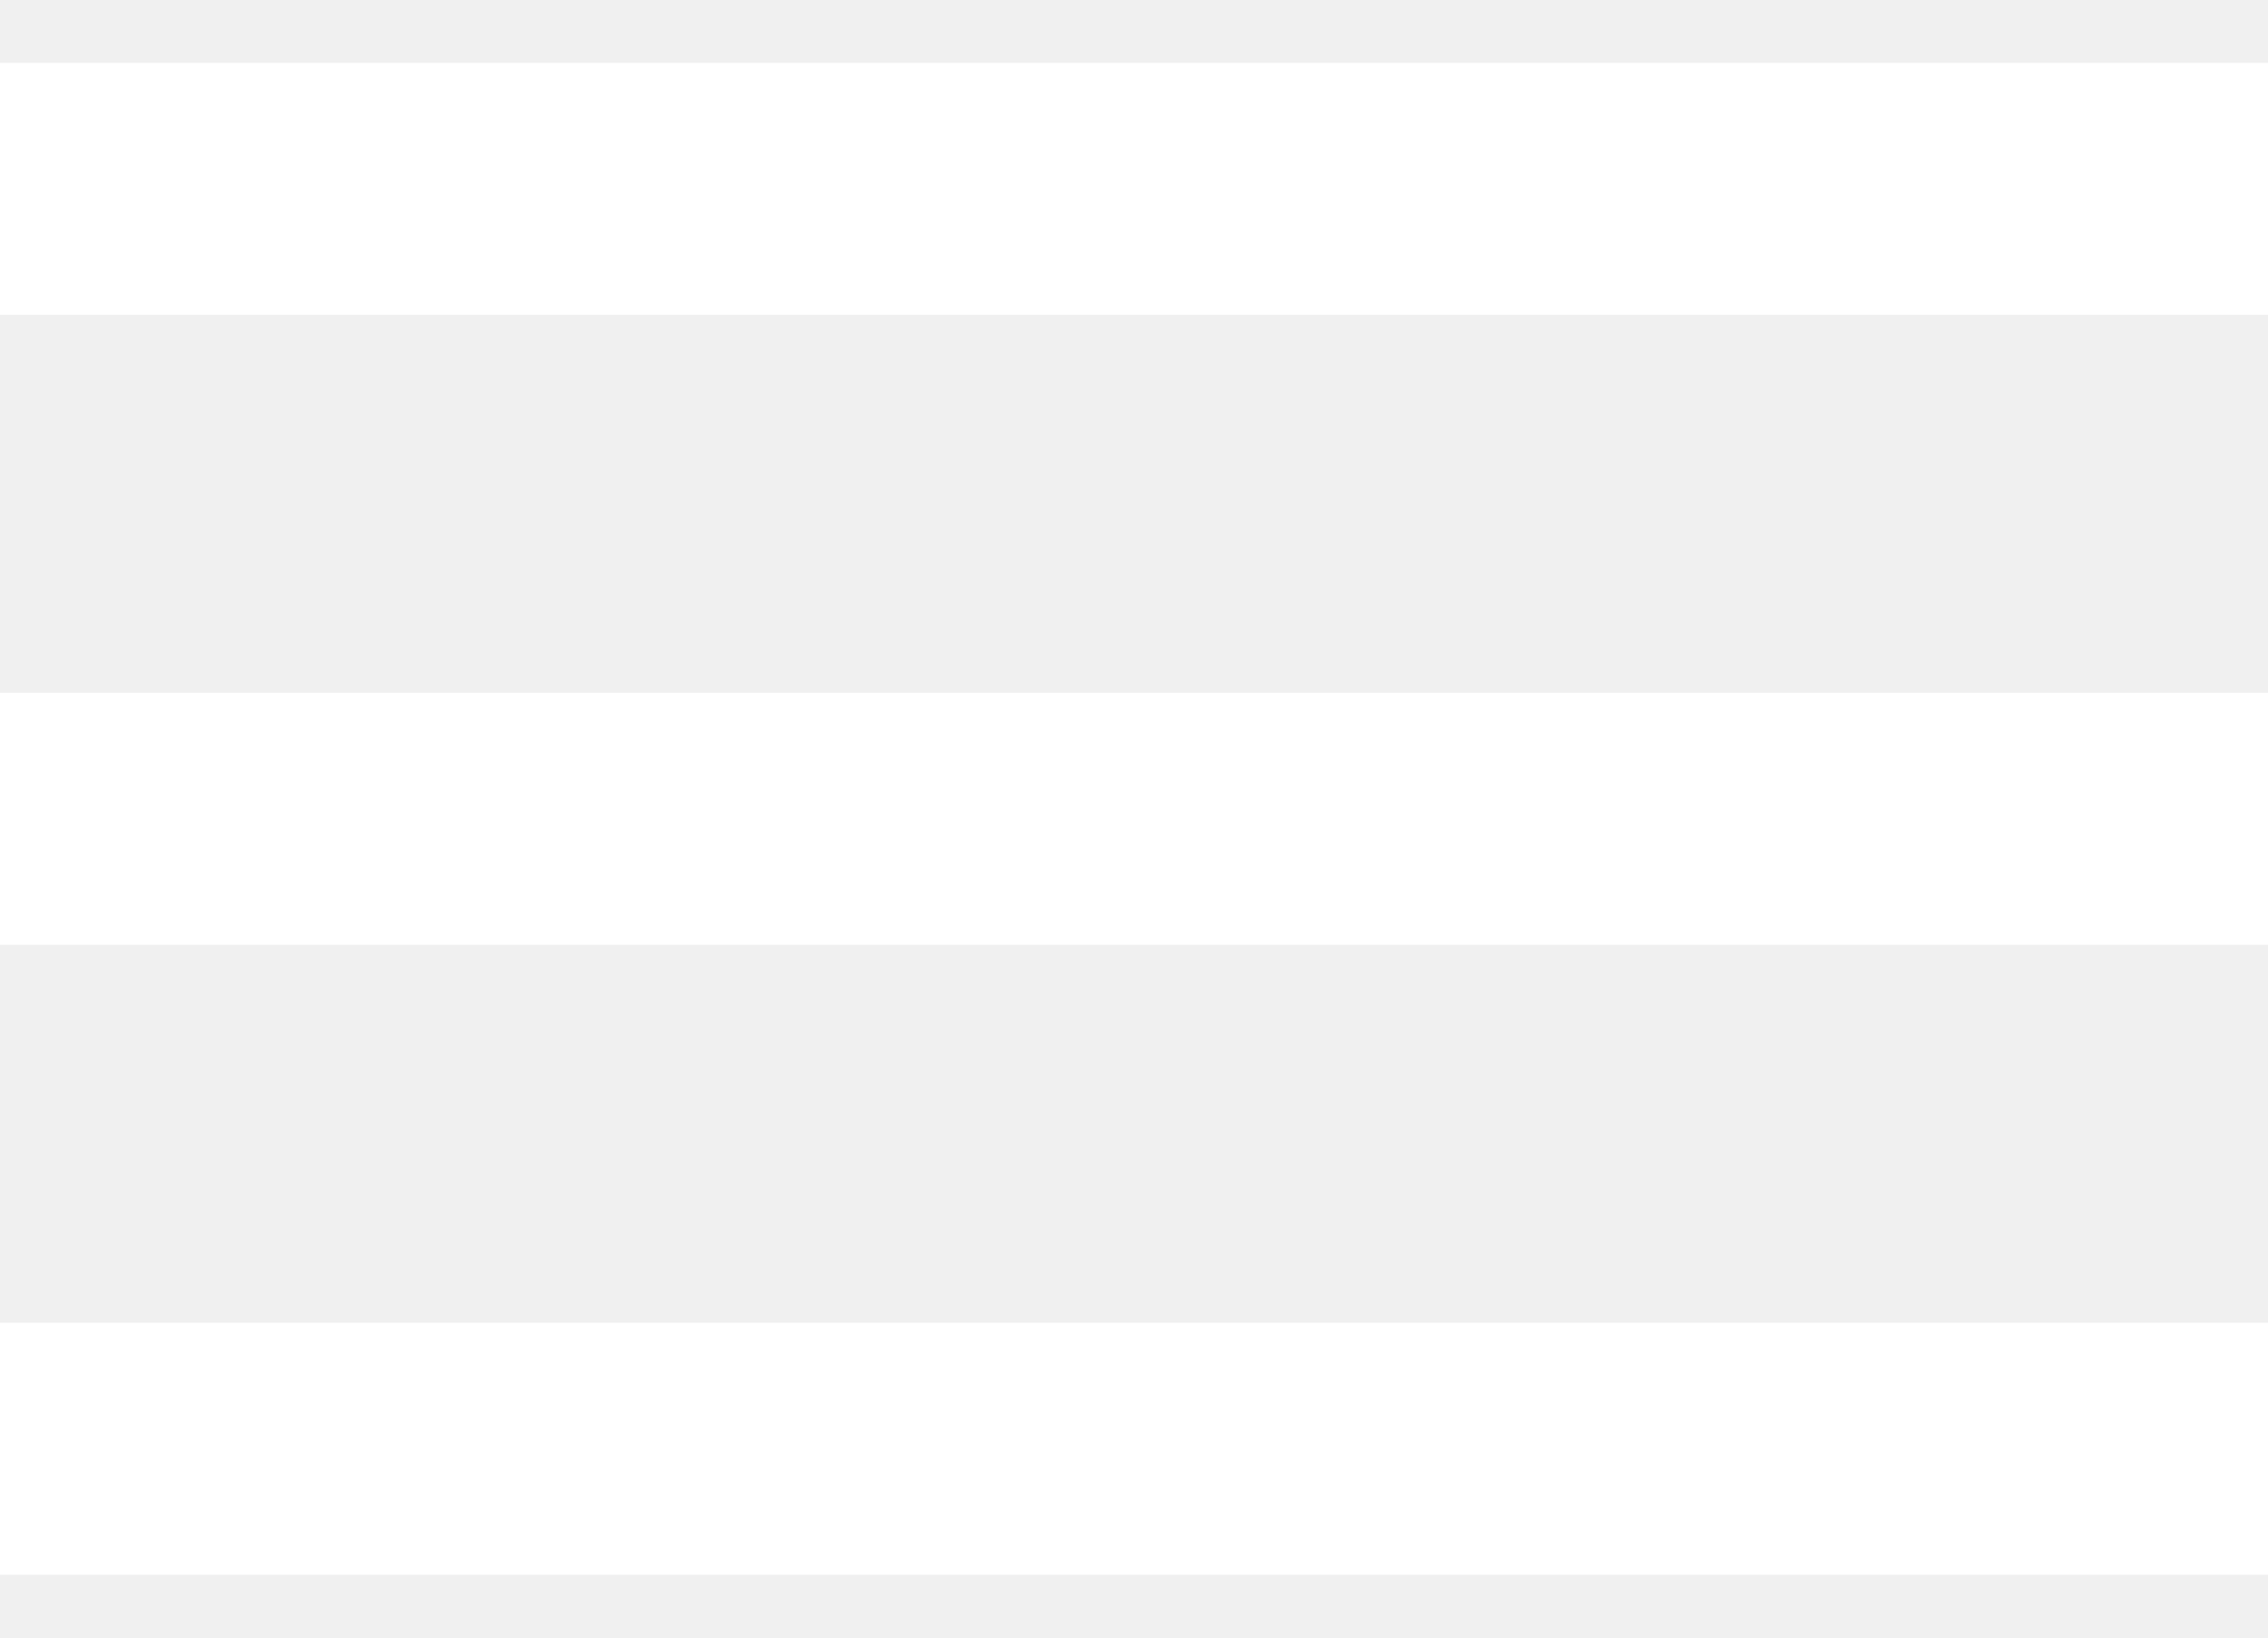
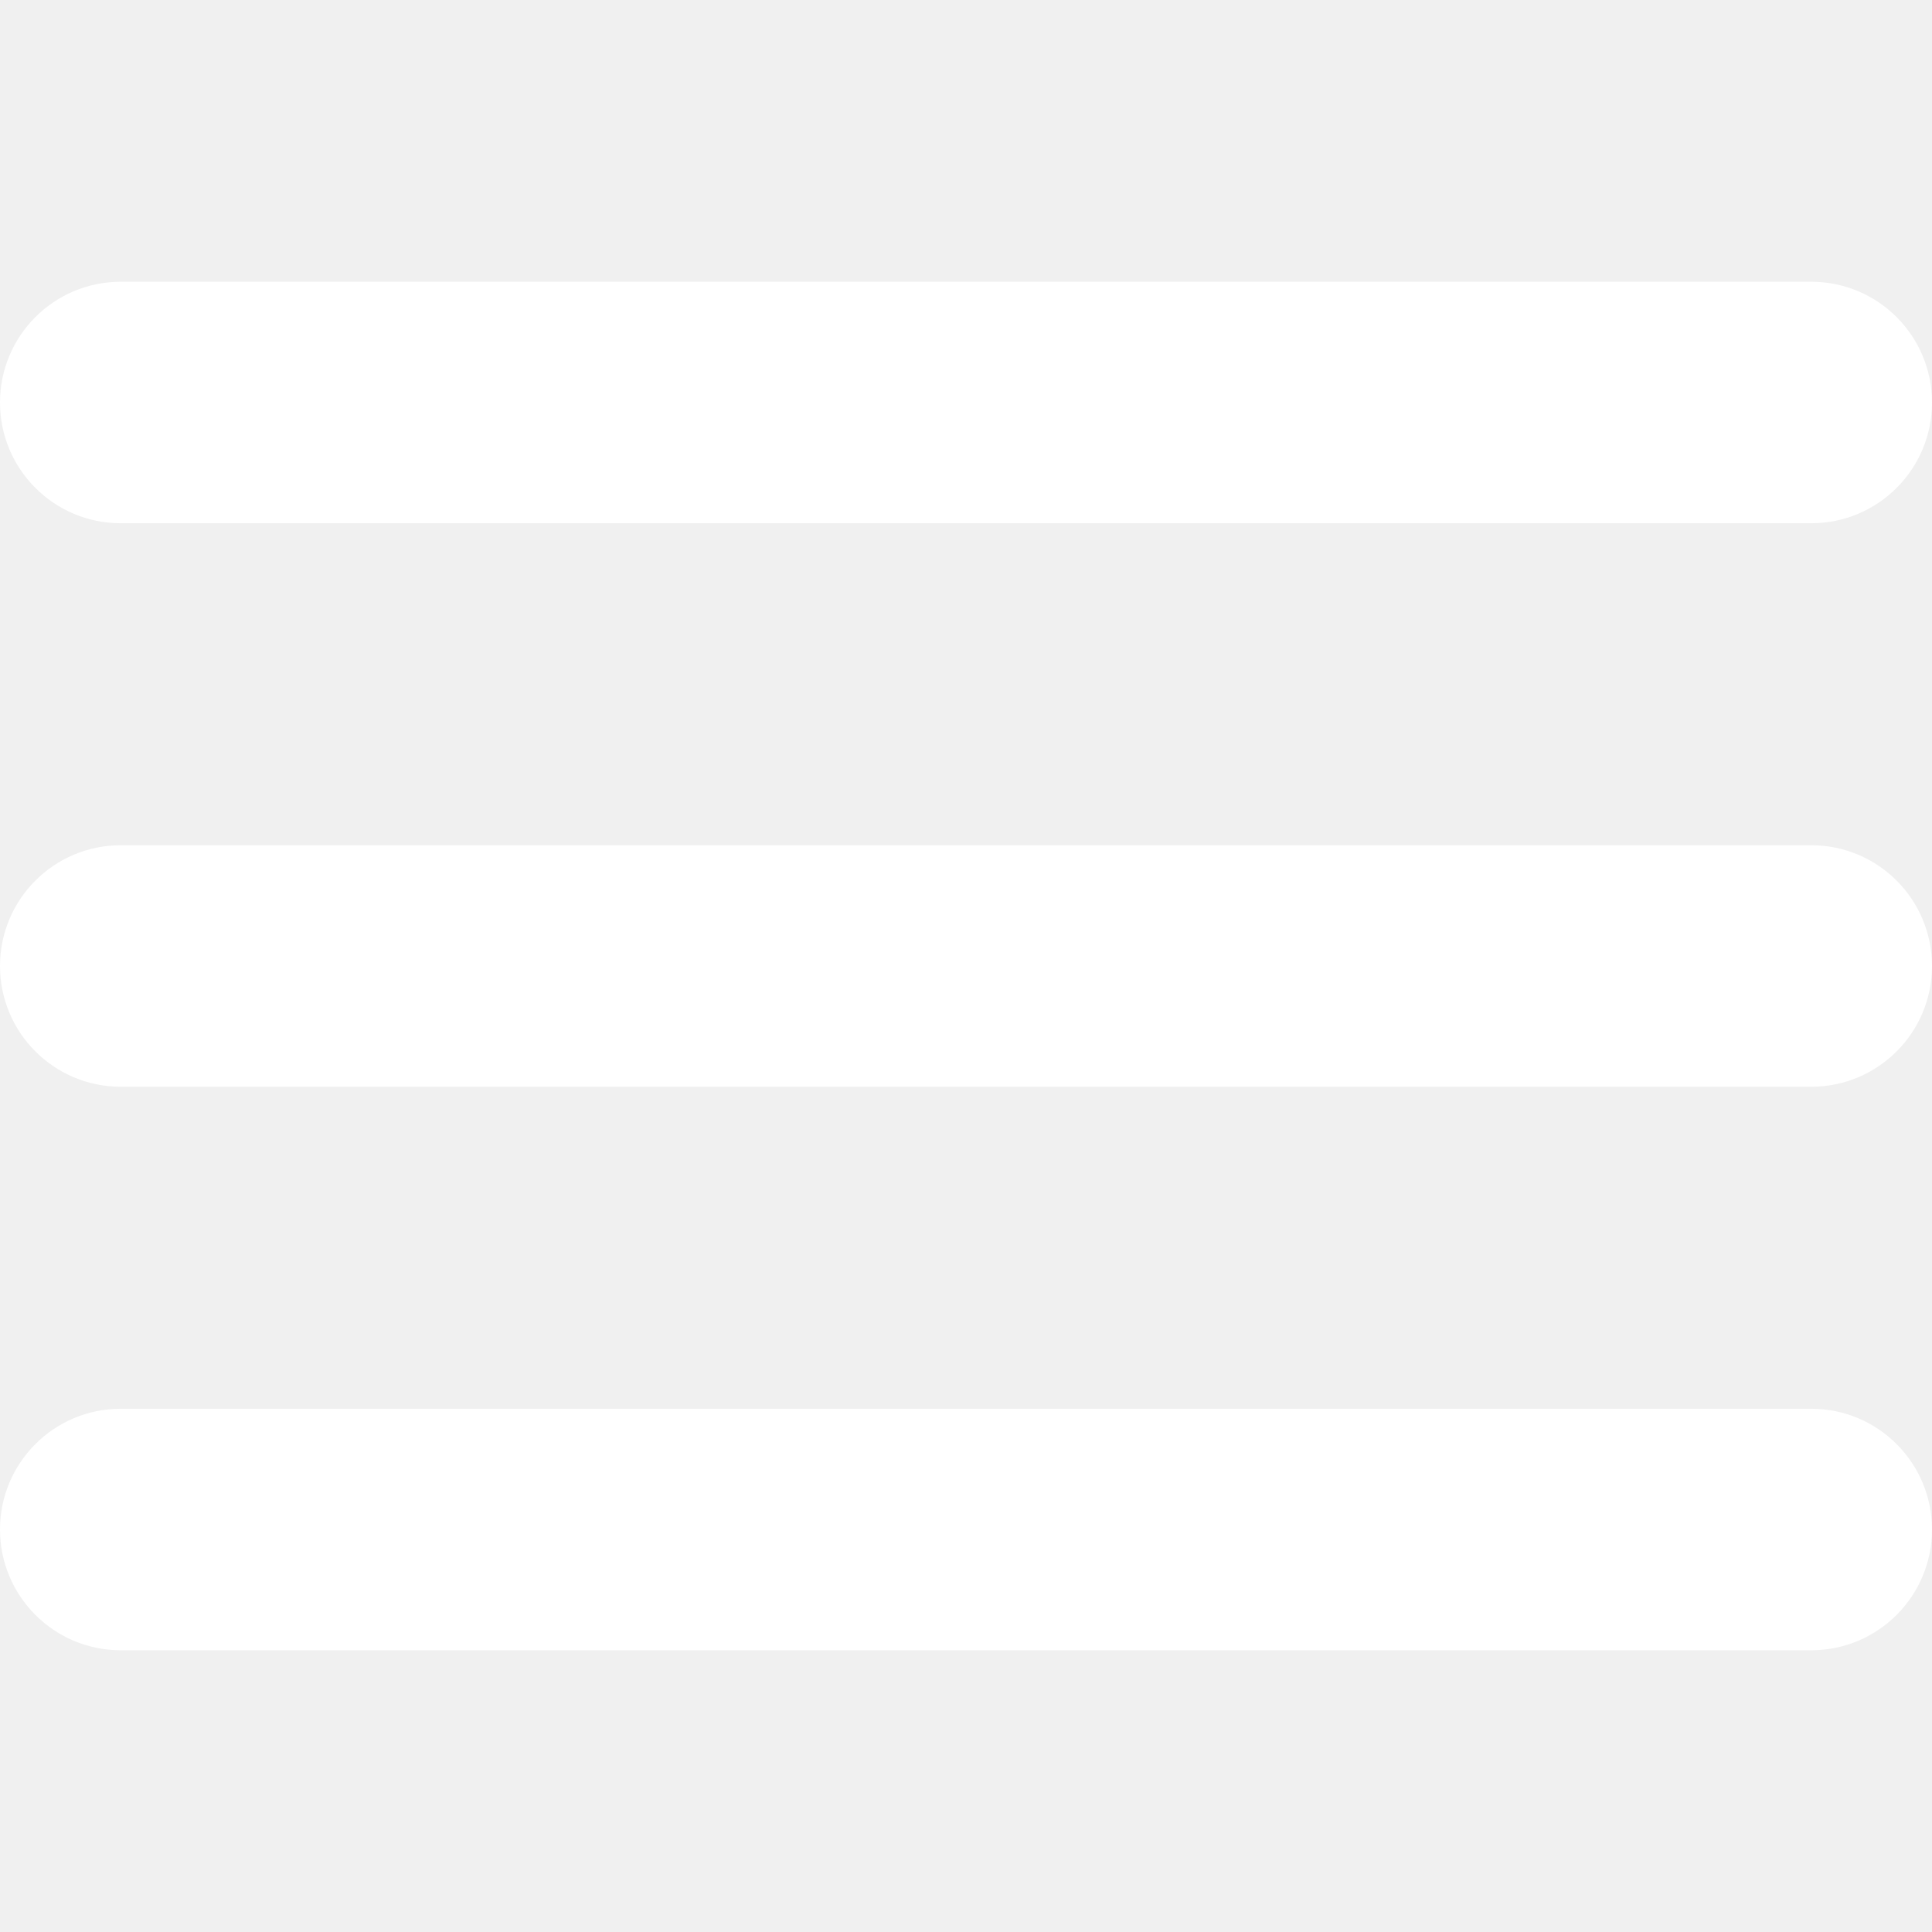
- <svg xmlns="http://www.w3.org/2000/svg" width="18" height="13" viewBox="0 0 18 13" fill="none">
-   <g clip-path="url(#clip0_22659_204314)">
-     <path d="M0 0.499H18V2.499H0V0.499ZM0 5.5H18V7.5H0V5.5ZM0 10.501H18V12.501H0V10.501Z" fill="white" />
+ <svg xmlns="http://www.w3.org/2000/svg" version="1.1" id="Capa_1" x="0px" y="0px" viewBox="0 0 512 512" style="enable-background:new 0 0 512 512;" xml:space="preserve" width="512" height="512" fill="white">
+   <g>
+     <path d="M480,224H32c-17.673,0-32,14.327-32,32s14.327,32,32,32h448c17.673,0,32-14.327,32-32S497.673,224,480,224z" />
+     <path d="M32,138.667h448c17.673,0,32-14.327,32-32s-14.327-32-32-32H32c-17.673,0-32,14.327-32,32S14.327,138.667,32,138.667z" />
+     <path d="M480,373.333H32c-17.673,0-32,14.327-32,32s14.327,32,32,32h448c17.673,0,32-14.327,32-32S497.673,373.333,480,373.333z" />
  </g>
-   <defs>
-     <clipPath id="clip0_22659_204314">
-       <rect width="18" height="12.002" fill="white" transform="translate(0 0.499023)" />
-     </clipPath>
-   </defs>
</svg>
